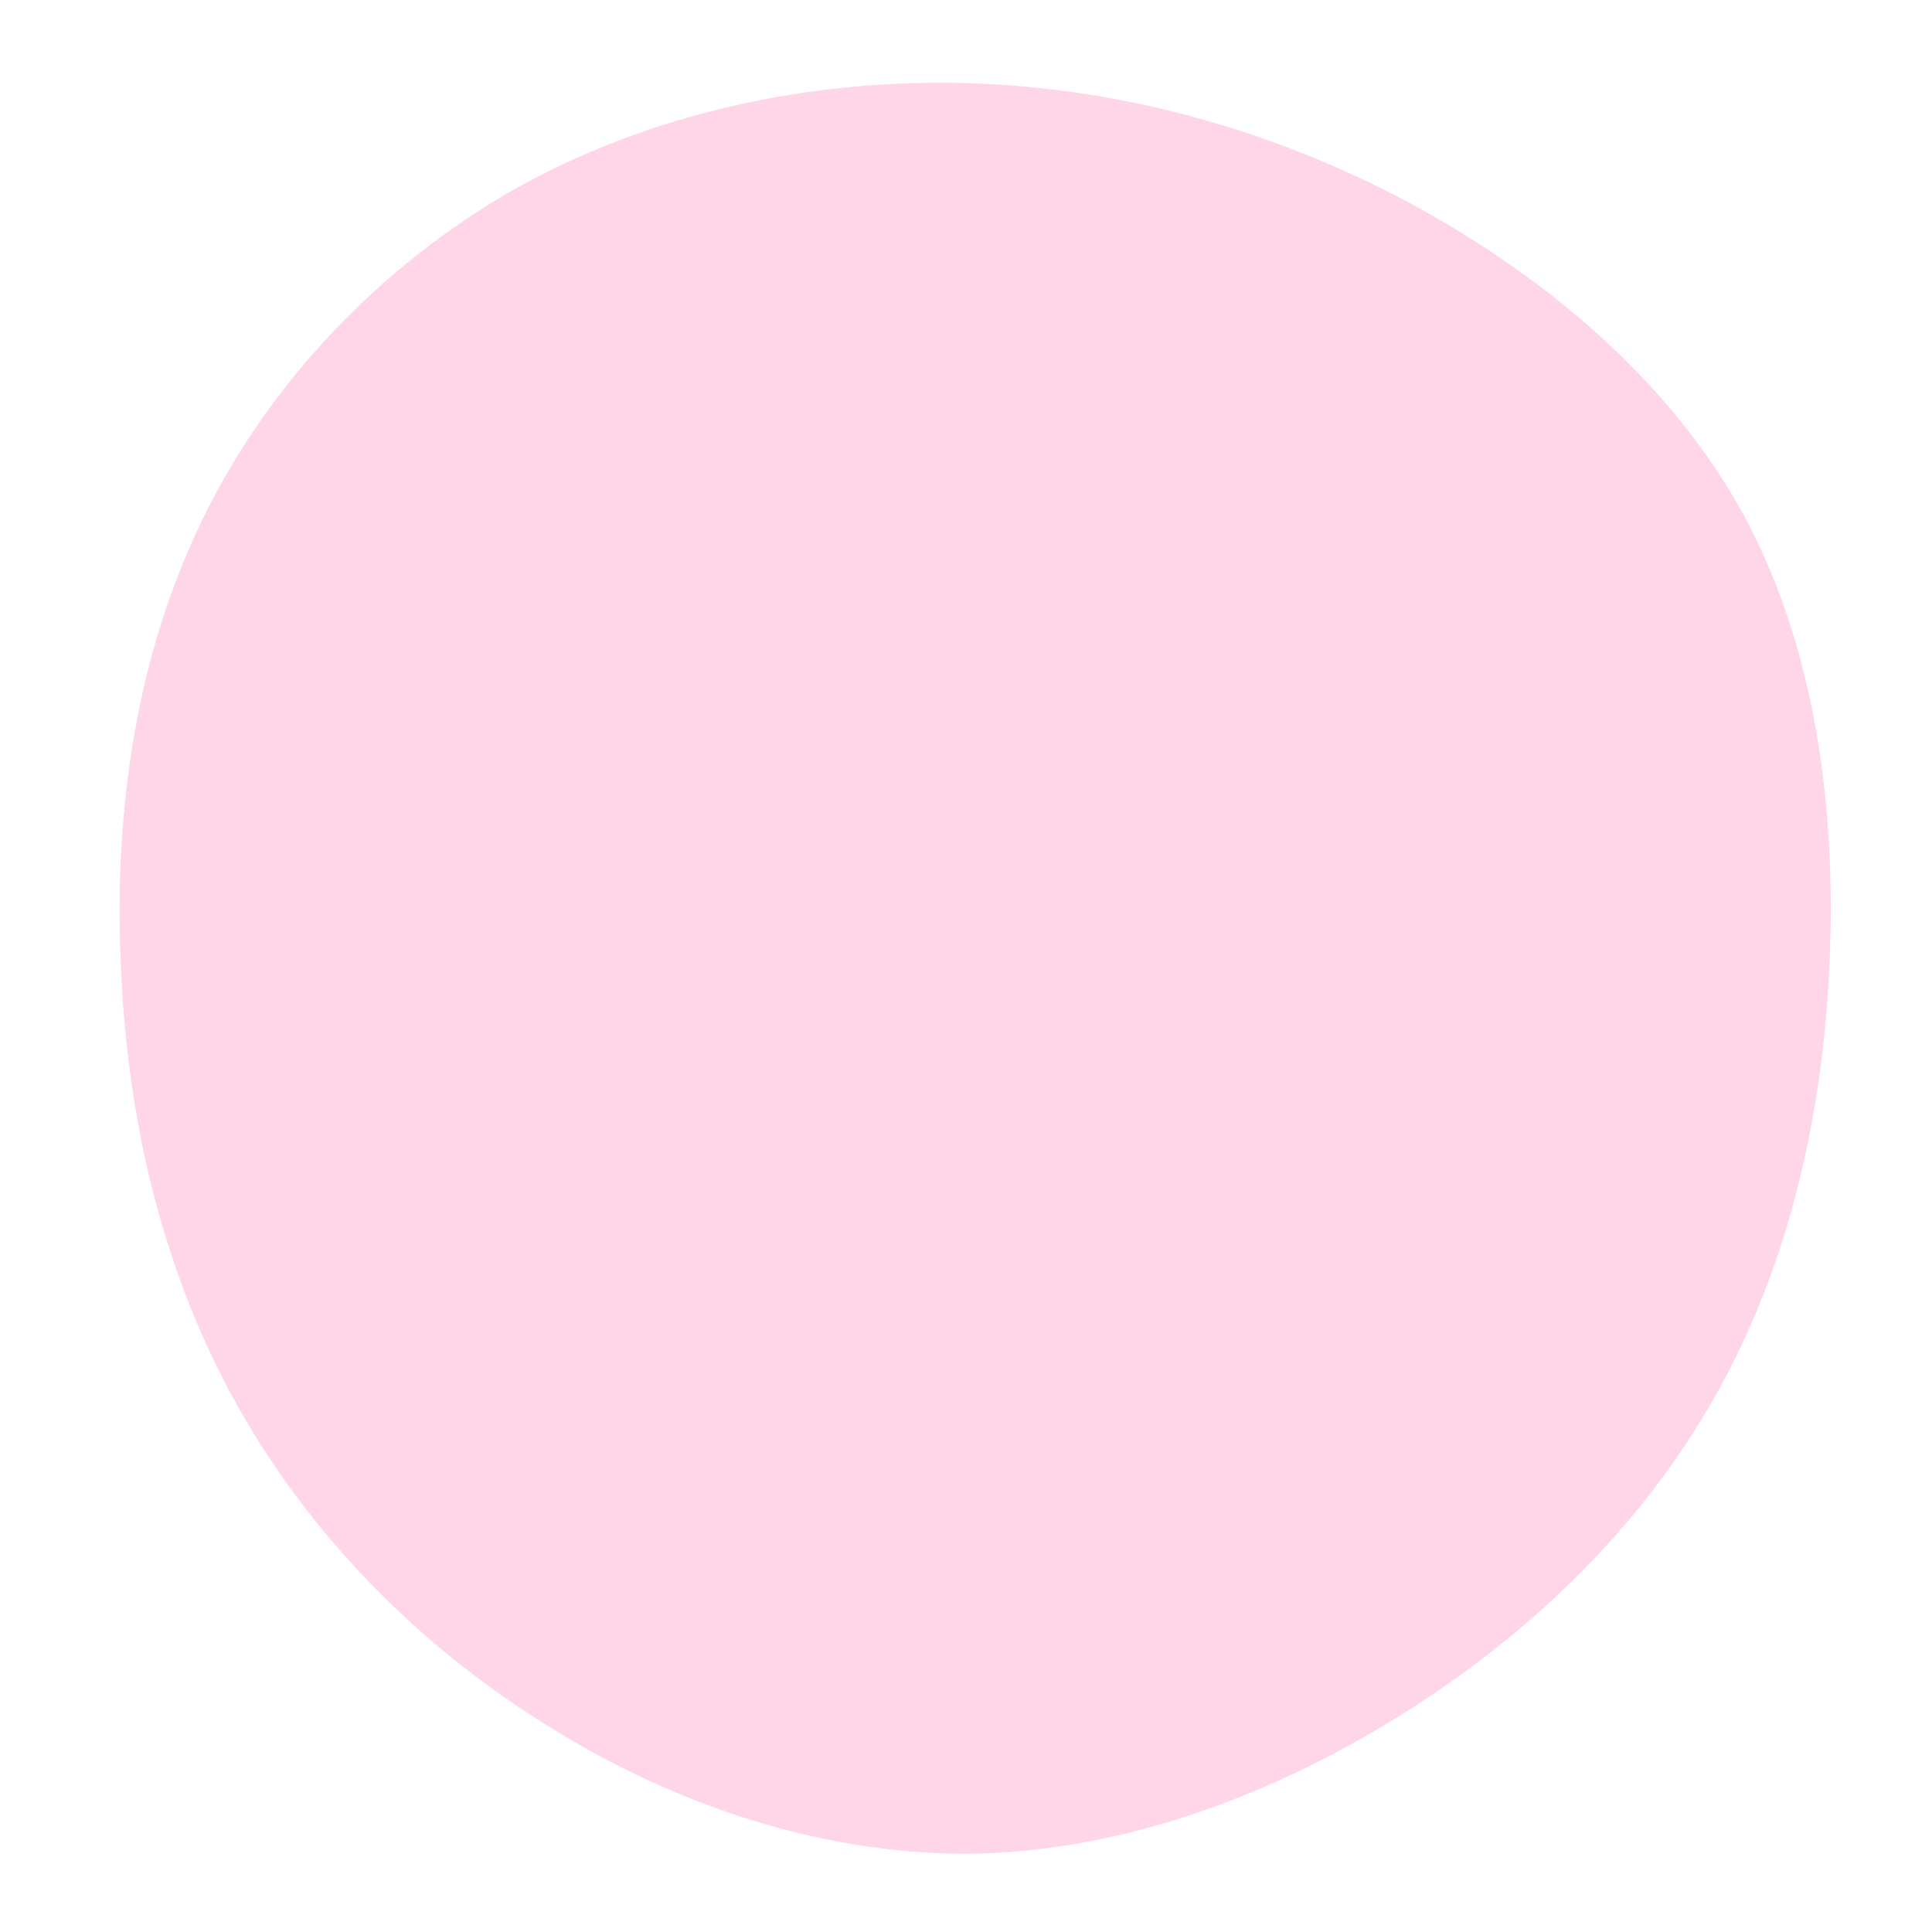
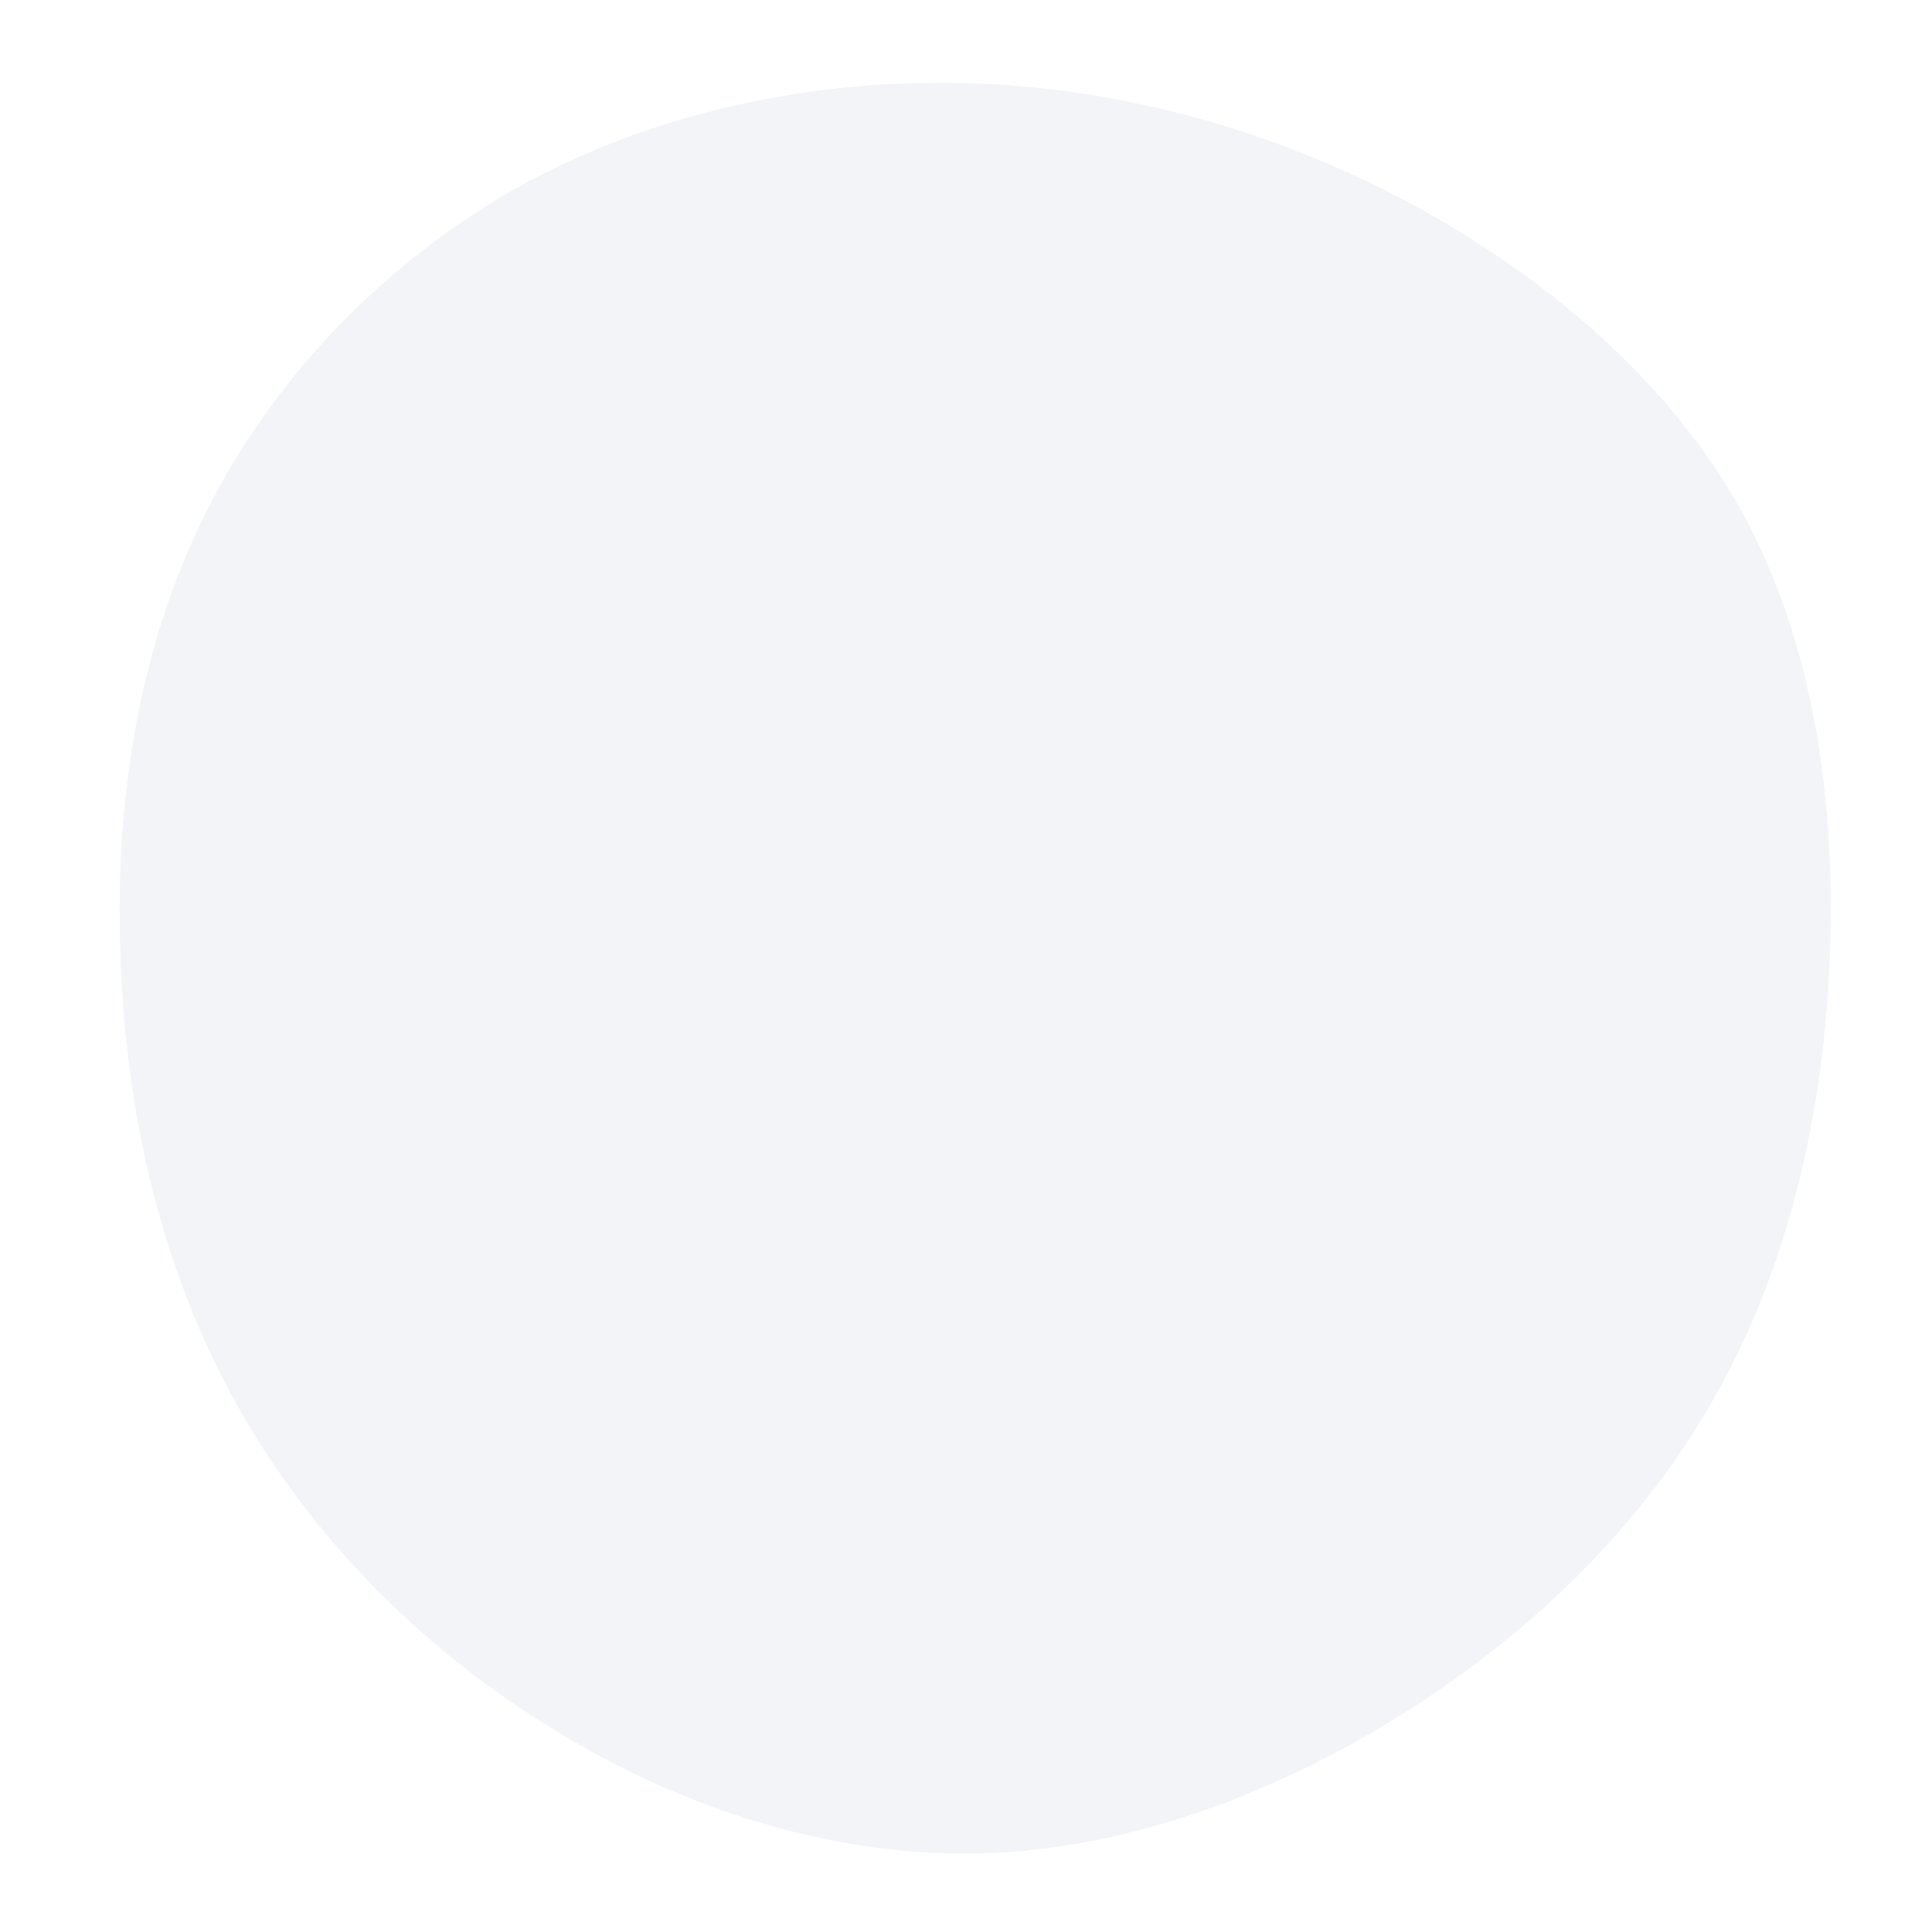
<svg xmlns="http://www.w3.org/2000/svg" viewBox="0 0 200 200">
-   <path fill="#FFD6E8" d="M45.9,-79C60.2,-71.3,73,-60.4,80.5,-46.7C87.9,-33,90.1,-16.5,89.4,-0.4C88.7,15.7,85.1,31.3,77.4,44.8C69.8,58.2,58.2,69.4,44.6,77.8C31,86.2,15.5,91.8,0,91.9C-15.6,91.9,-31.2,86.5,-44.5,77.9C-57.8,69.4,-68.8,57.8,-76.1,44.3C-83.4,30.7,-86.9,15.4,-87.5,-0.4C-88.2,-16.1,-85.9,-32.2,-79,-46.3C-72.1,-60.5,-60.5,-72.6,-46.6,-80.5C-32.6,-88.3,-16.3,-91.8,-0.2,-91.4C15.8,-91,31.7,-86.6,45.9,-79Z" transform="translate(100 100)" />
+   <path fill="#F2F4F8" d="M45.9,-79C60.2,-71.3,73,-60.4,80.5,-46.7C87.9,-33,90.1,-16.5,89.4,-0.4C88.7,15.7,85.1,31.3,77.4,44.8C69.8,58.2,58.2,69.4,44.6,77.8C31,86.2,15.5,91.8,0,91.9C-15.6,91.9,-31.2,86.5,-44.5,77.9C-57.8,69.4,-68.8,57.8,-76.1,44.3C-83.4,30.7,-86.9,15.4,-87.5,-0.4C-88.2,-16.1,-85.9,-32.2,-79,-46.3C-72.1,-60.5,-60.5,-72.6,-46.6,-80.5C-32.6,-88.3,-16.3,-91.8,-0.2,-91.4C15.8,-91,31.7,-86.6,45.9,-79Z" transform="translate(100 100)" />
</svg>
